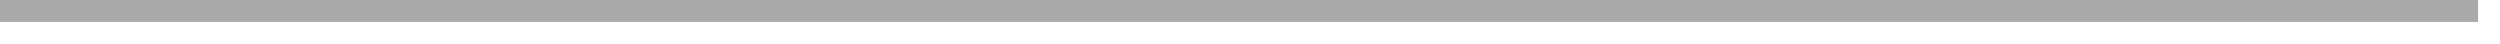
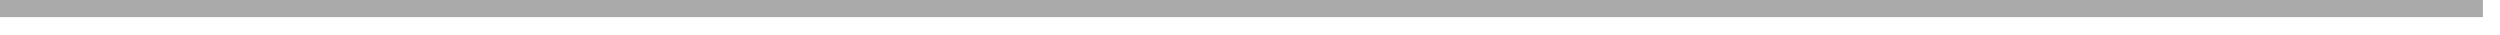
- <svg xmlns="http://www.w3.org/2000/svg" version="1.1" width="114px" height="2px">
-   <g transform="matrix(1 0 0 1 -1342 -1786 )">
-     <path d="M 1342 1786.5  L 1455 1786.5  " stroke-width="1" stroke="#aaaaaa" fill="none" />
+ <svg xmlns="http://www.w3.org/2000/svg" version="1.1" width="146px" height="2px">
+   <g transform="matrix(1 0 0 1 -938 -1819 )">
+     <path d="M 938 1819.5  L 1083 1819.5  " stroke-width="1" stroke="#aaaaaa" fill="none" />
  </g>
</svg>
